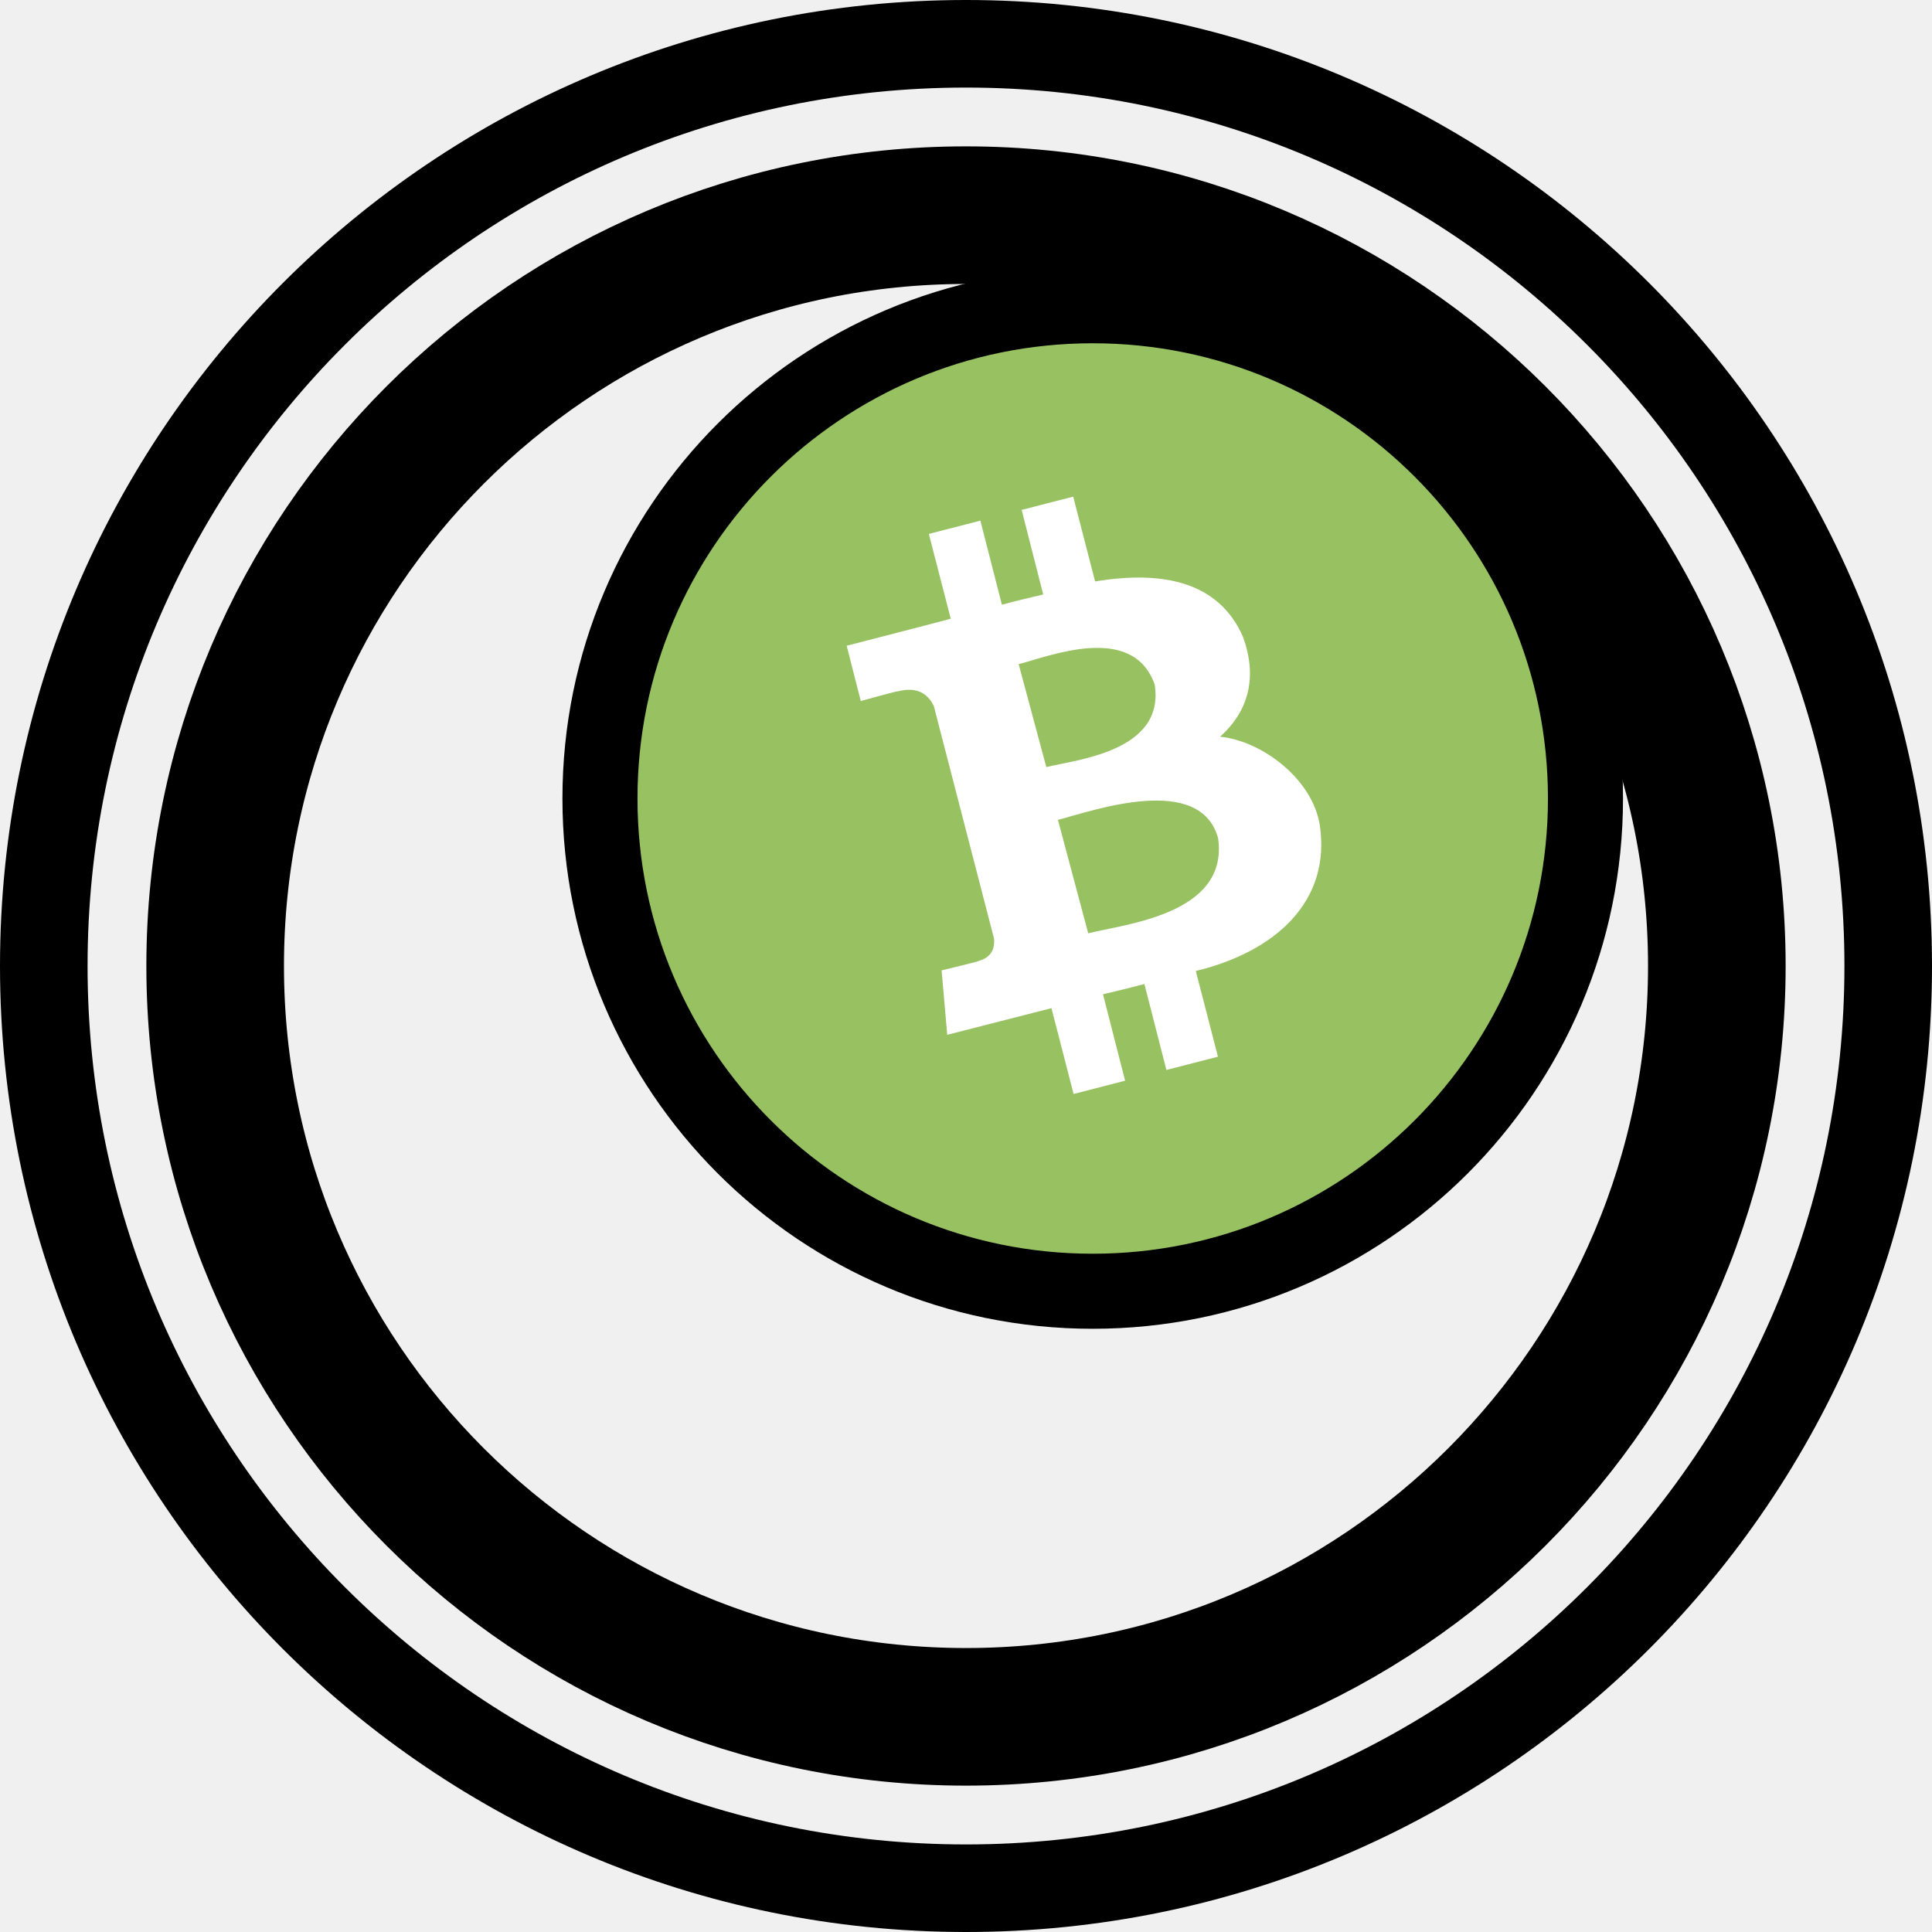
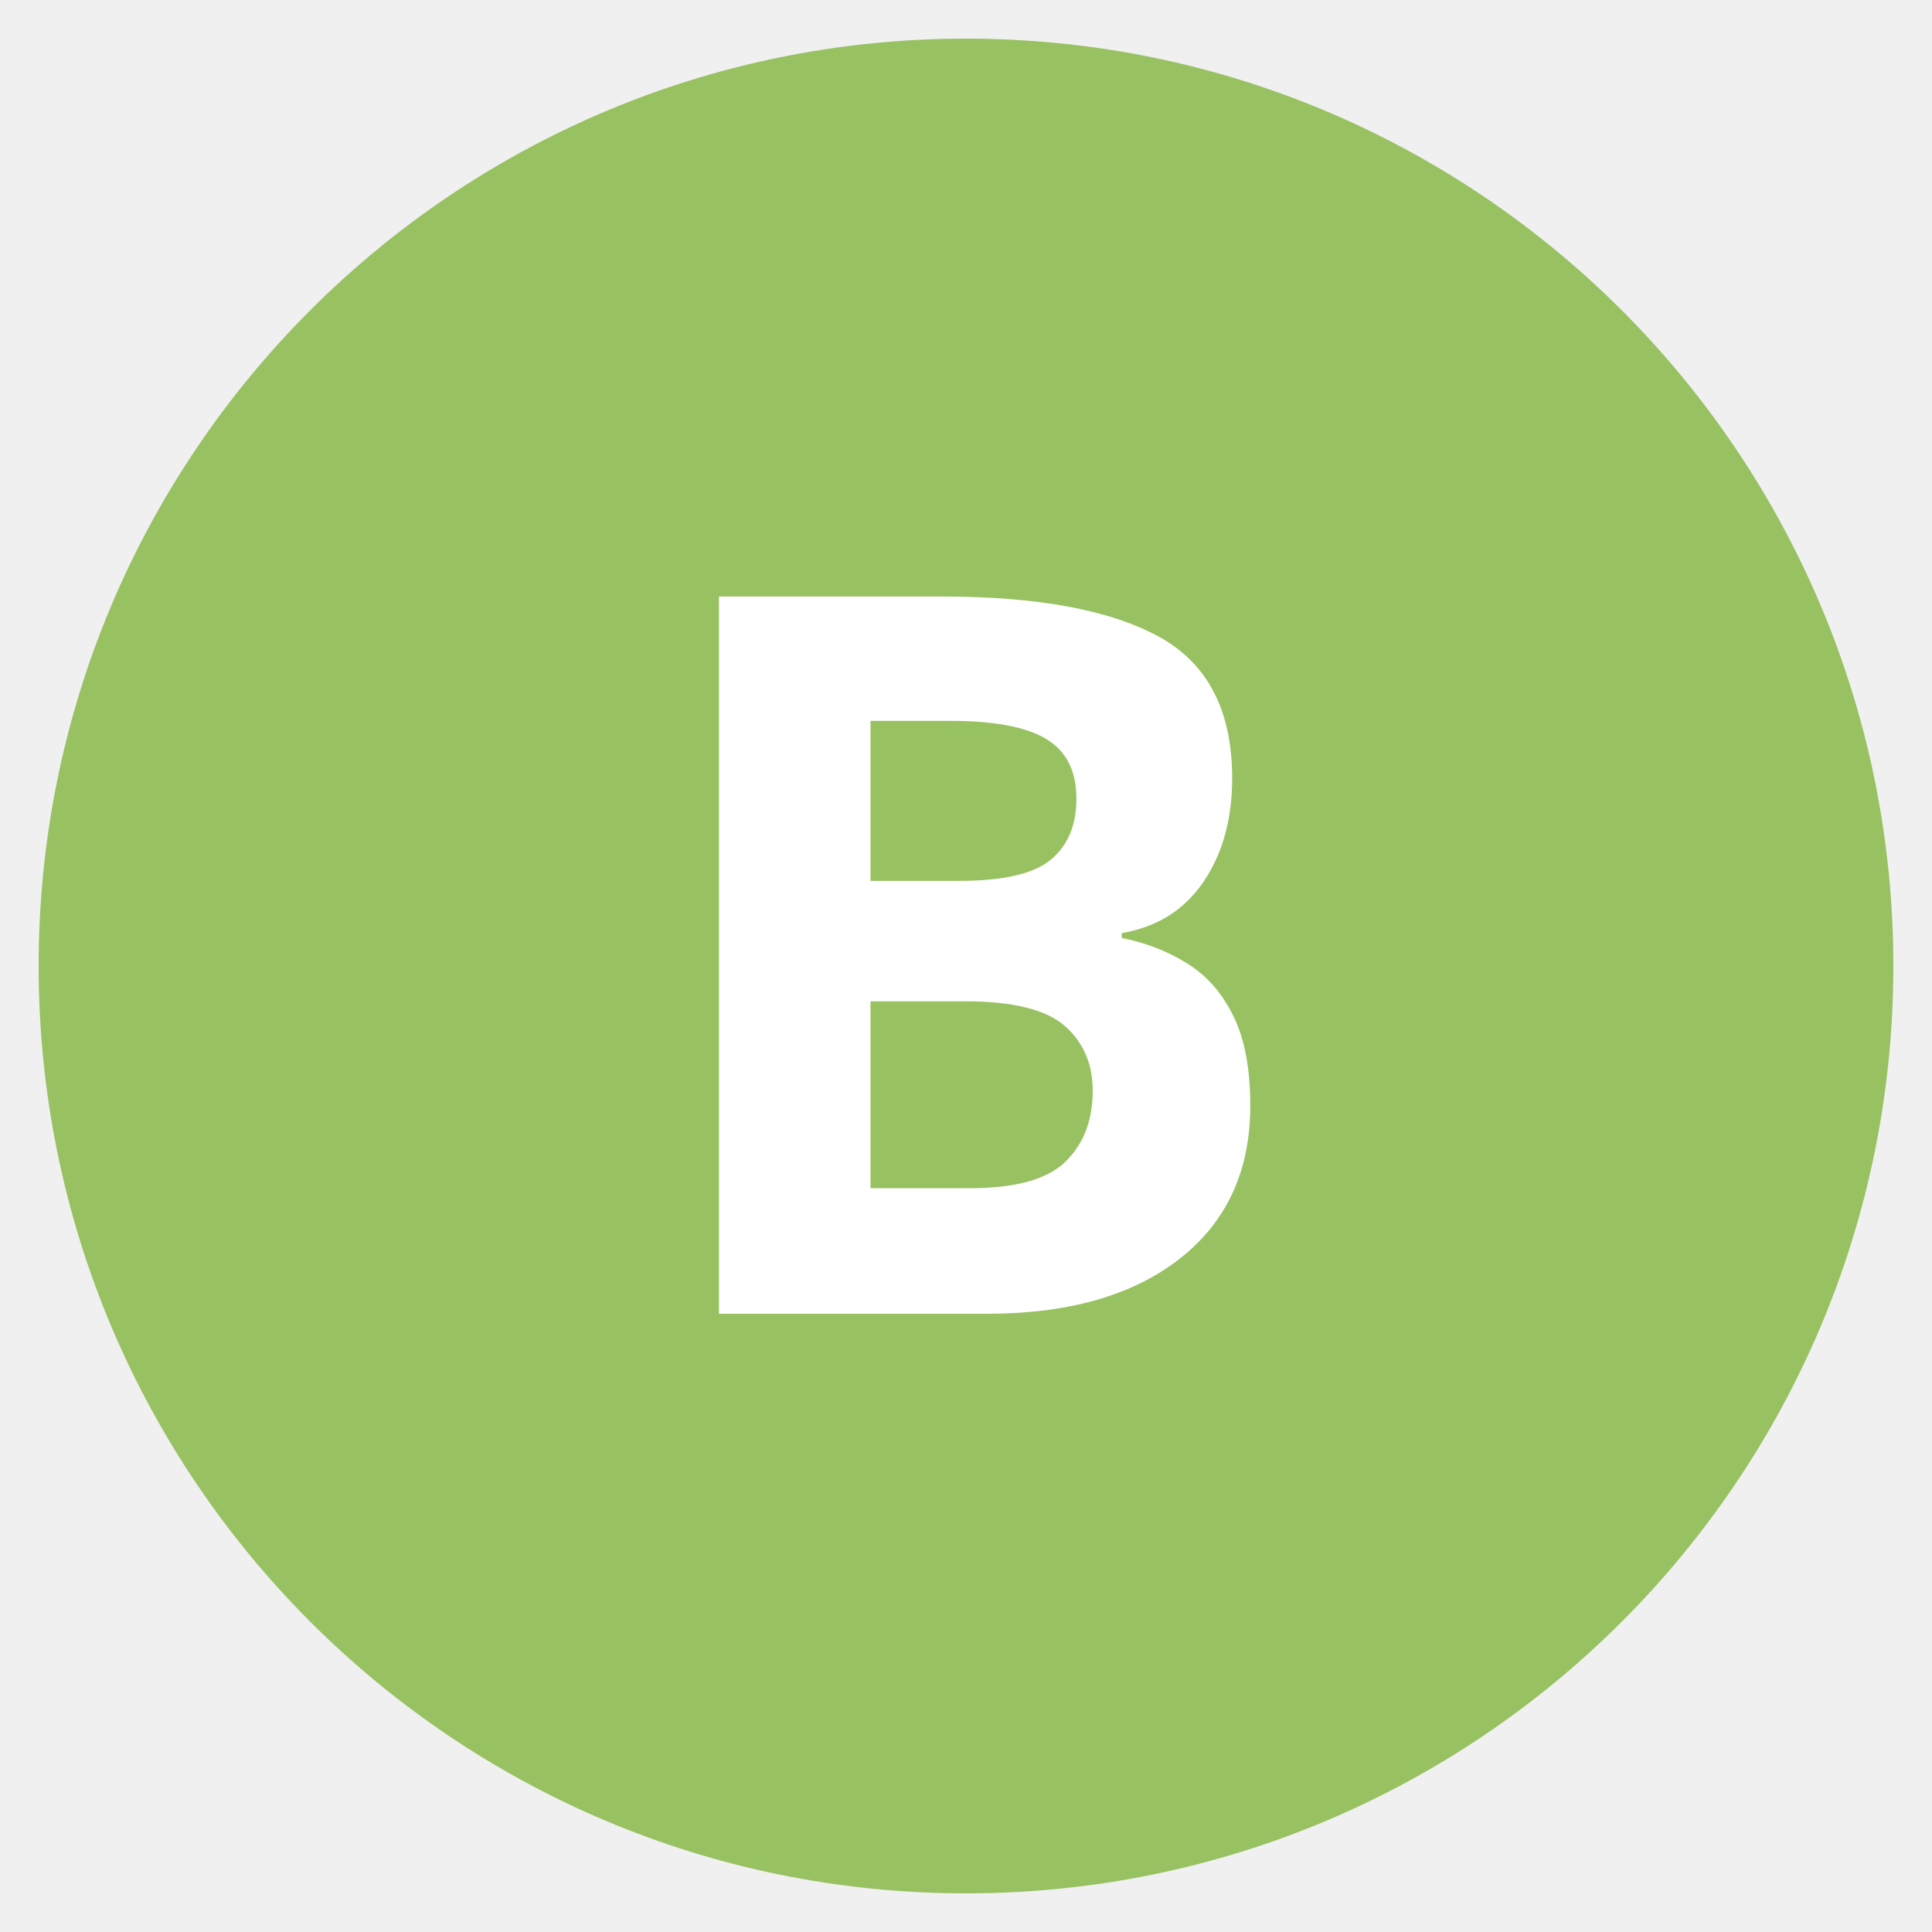
- <svg xmlns="http://www.w3.org/2000/svg" id="Selene_Logo" viewBox="0 0 154.44 154.44">
-   <defs>
-     <style>.cls-1{fill:#98c162;}.cls-2{fill:#fff;}.cls-3{stroke-width:11px;}.cls-3,.cls-4,.cls-5{fill:none;stroke:#000;stroke-miterlimit:10;}.cls-4{stroke-width:7px;}.cls-5{stroke-width:6px;}</style>
-   </defs>
-   <circle class="cls-1" cx="87.35" cy="63.83" r="38.49" />
-   <path id="symbol" class="cls-2" d="M99.36,50.9c-1.93-4.39-6.38-5.32-11.82-4.42l-1.75-6.78-4.12,1.06,1.72,6.76c-1.08.27-2.2.51-3.3.82l-1.72-6.72-4.12,1.06,1.75,6.78c-.89.25-8.32,2.16-8.32,2.16l1.13,4.42s3.03-.85,3-.78c1.68-.44,2.47.4,2.84,1.19l4.81,18.58c.06.54-.04,1.46-1.19,1.77.07.04-3,.77-3,.77l.45,5.15s7.37-1.89,8.33-2.13l1.77,6.86,4.12-1.06-1.77-6.91c1.13-.26,2.24-.54,3.31-.82l1.76,6.87,4.12-1.06-1.77-6.85c6.35-1.54,10.83-5.55,9.91-11.67-.59-3.69-4.62-6.72-7.97-7.06,2.06-1.83,3.11-4.49,1.83-7.98h0ZM97.38,67.07c.82,6.07-7.61,6.81-10.39,7.54l-2.42-9.07c2.79-.73,11.43-3.81,12.82,1.53ZM92.3,54.71c.87,5.39-6.34,6.02-8.66,6.61l-2.21-8.23c2.33-.58,9.1-3.37,10.87,1.62Z" />
-   <circle id="Outside_ring" class="cls-4" cx="77.22" cy="77.22" r="73.72" />
-   <circle id="Middle_ring" class="cls-3" cx="77.22" cy="77.22" r="60.02" />
-   <circle id="Inner_Ring" class="cls-5" cx="87.35" cy="63.83" r="39.39" />
+ <svg xmlns="http://www.w3.org/2000/svg" viewBox="0 0 100 100">
+   <circle cx="50" cy="50" r="48" fill="#98c162" />
+   <text x="50" y="68" font-family="sans-serif" font-size="52" font-weight="bold" fill="white" text-anchor="middle">B</text>
</svg>
